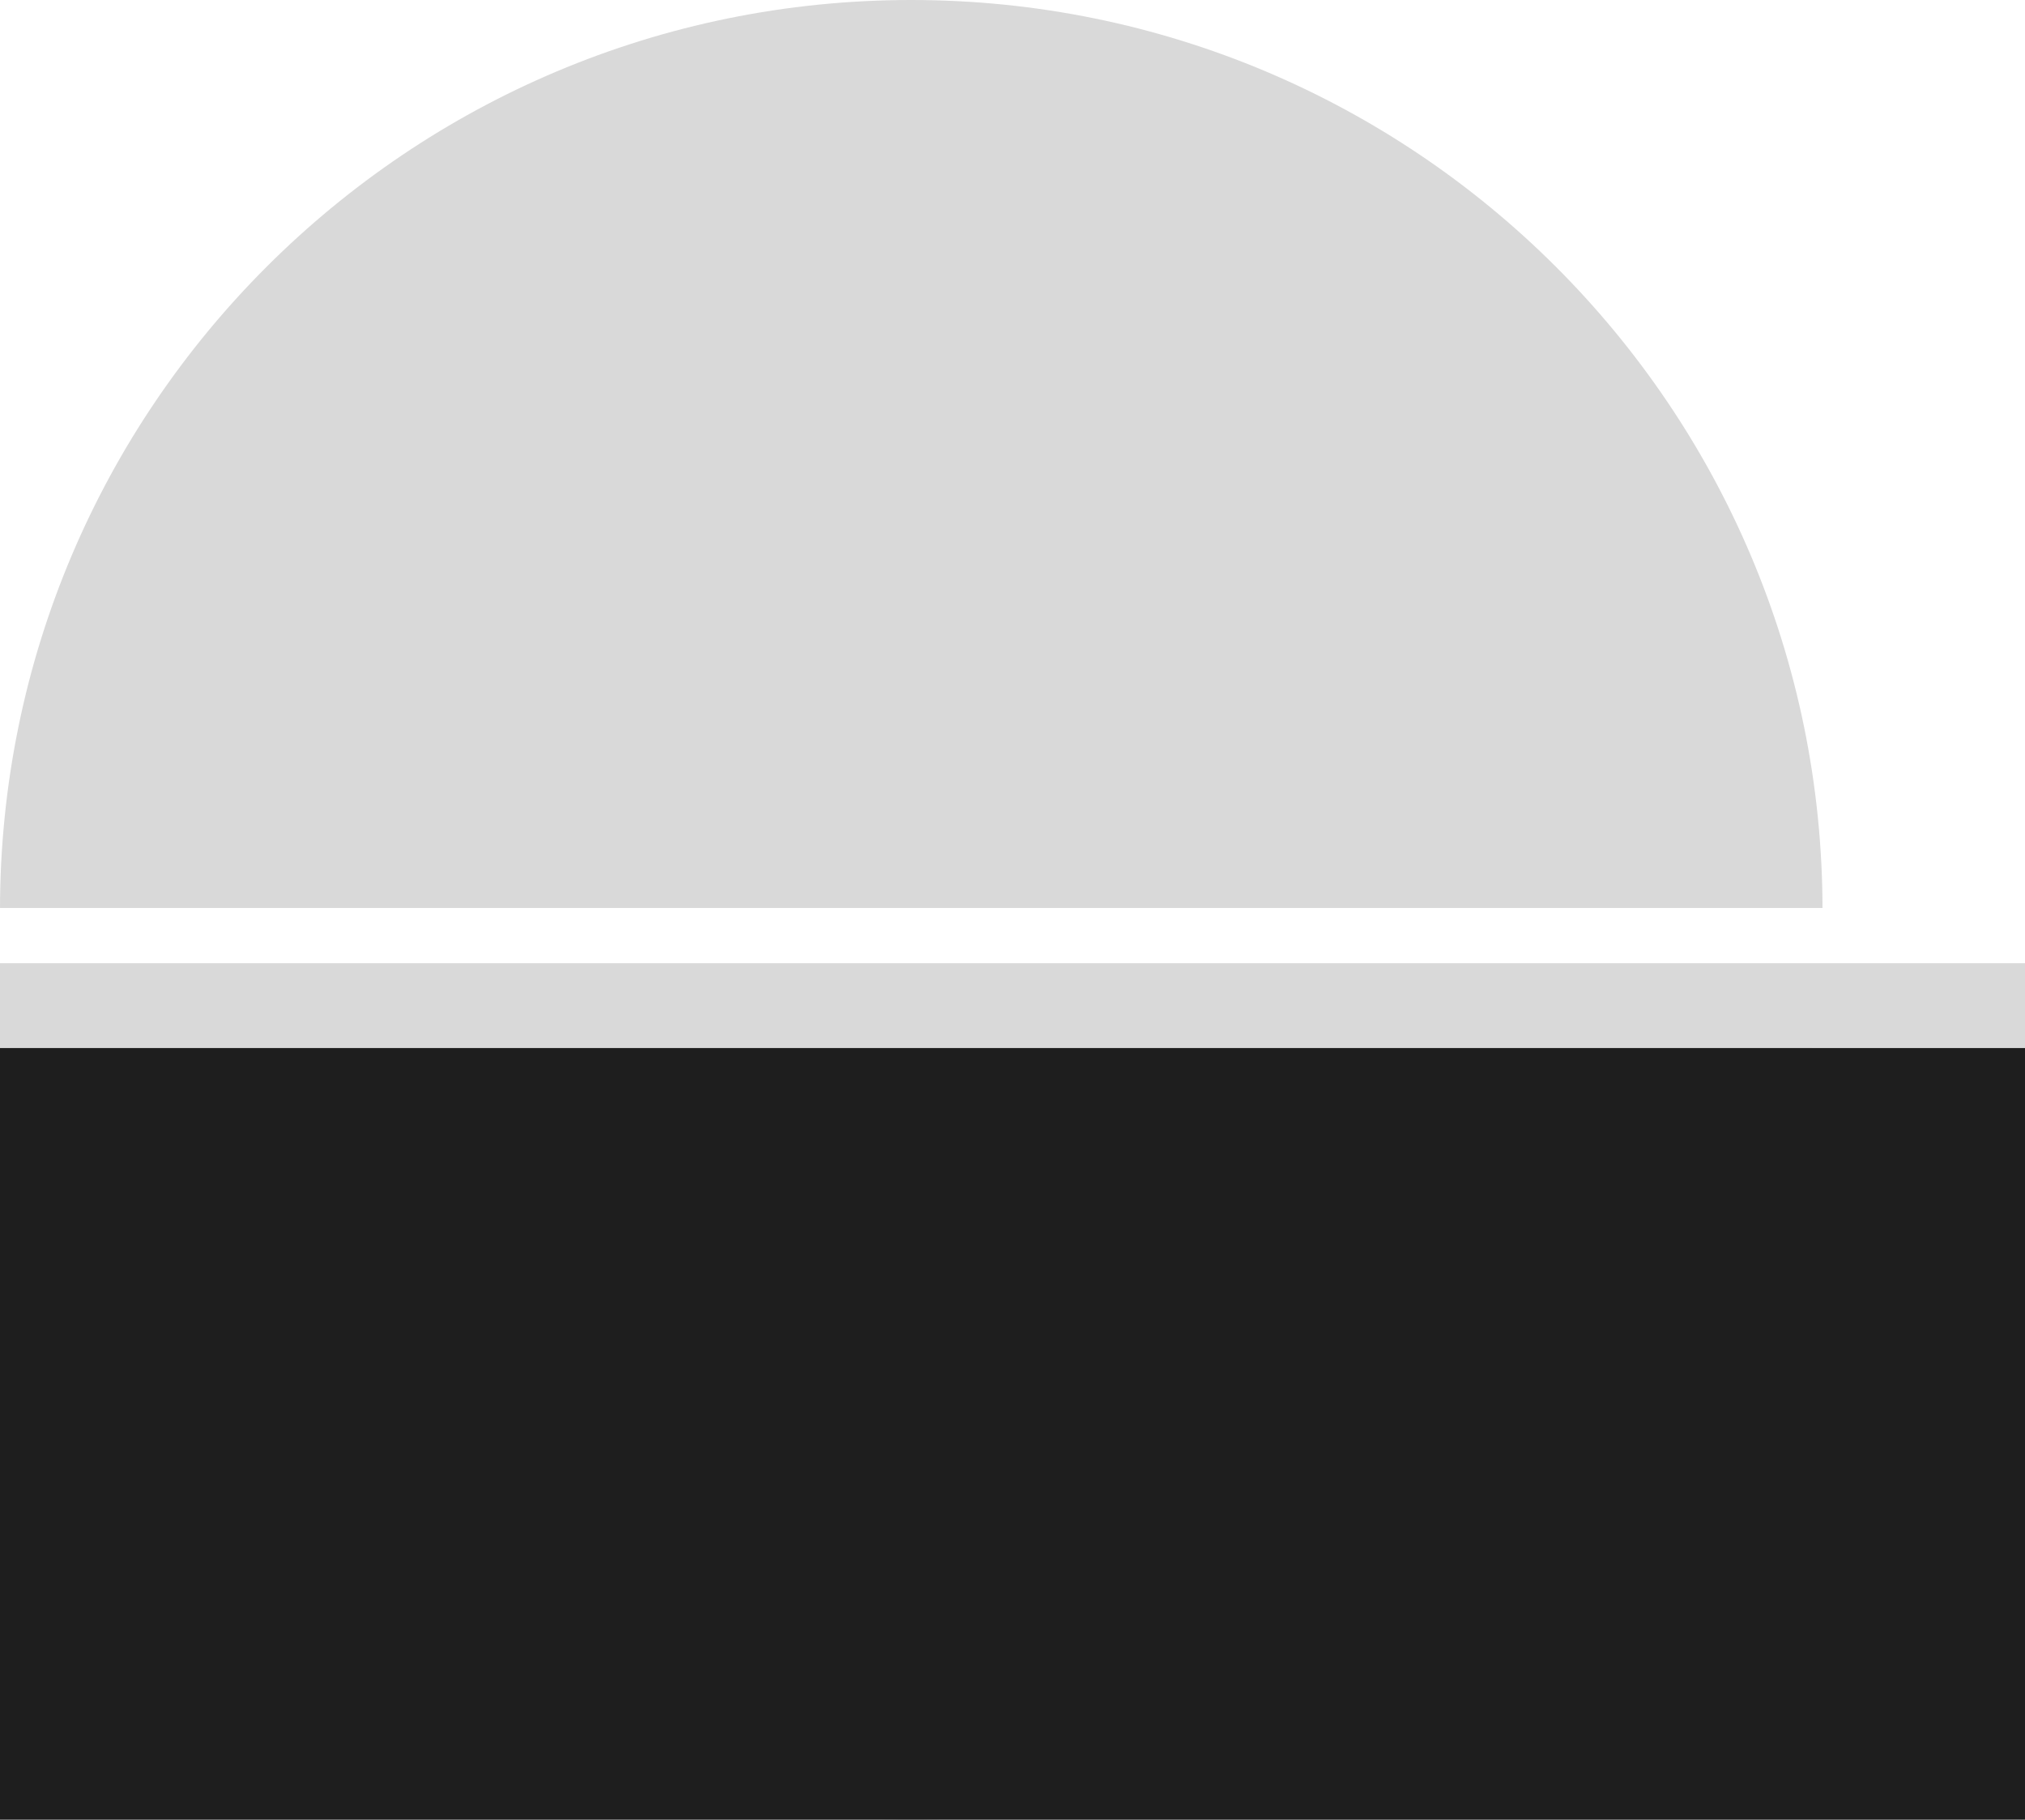
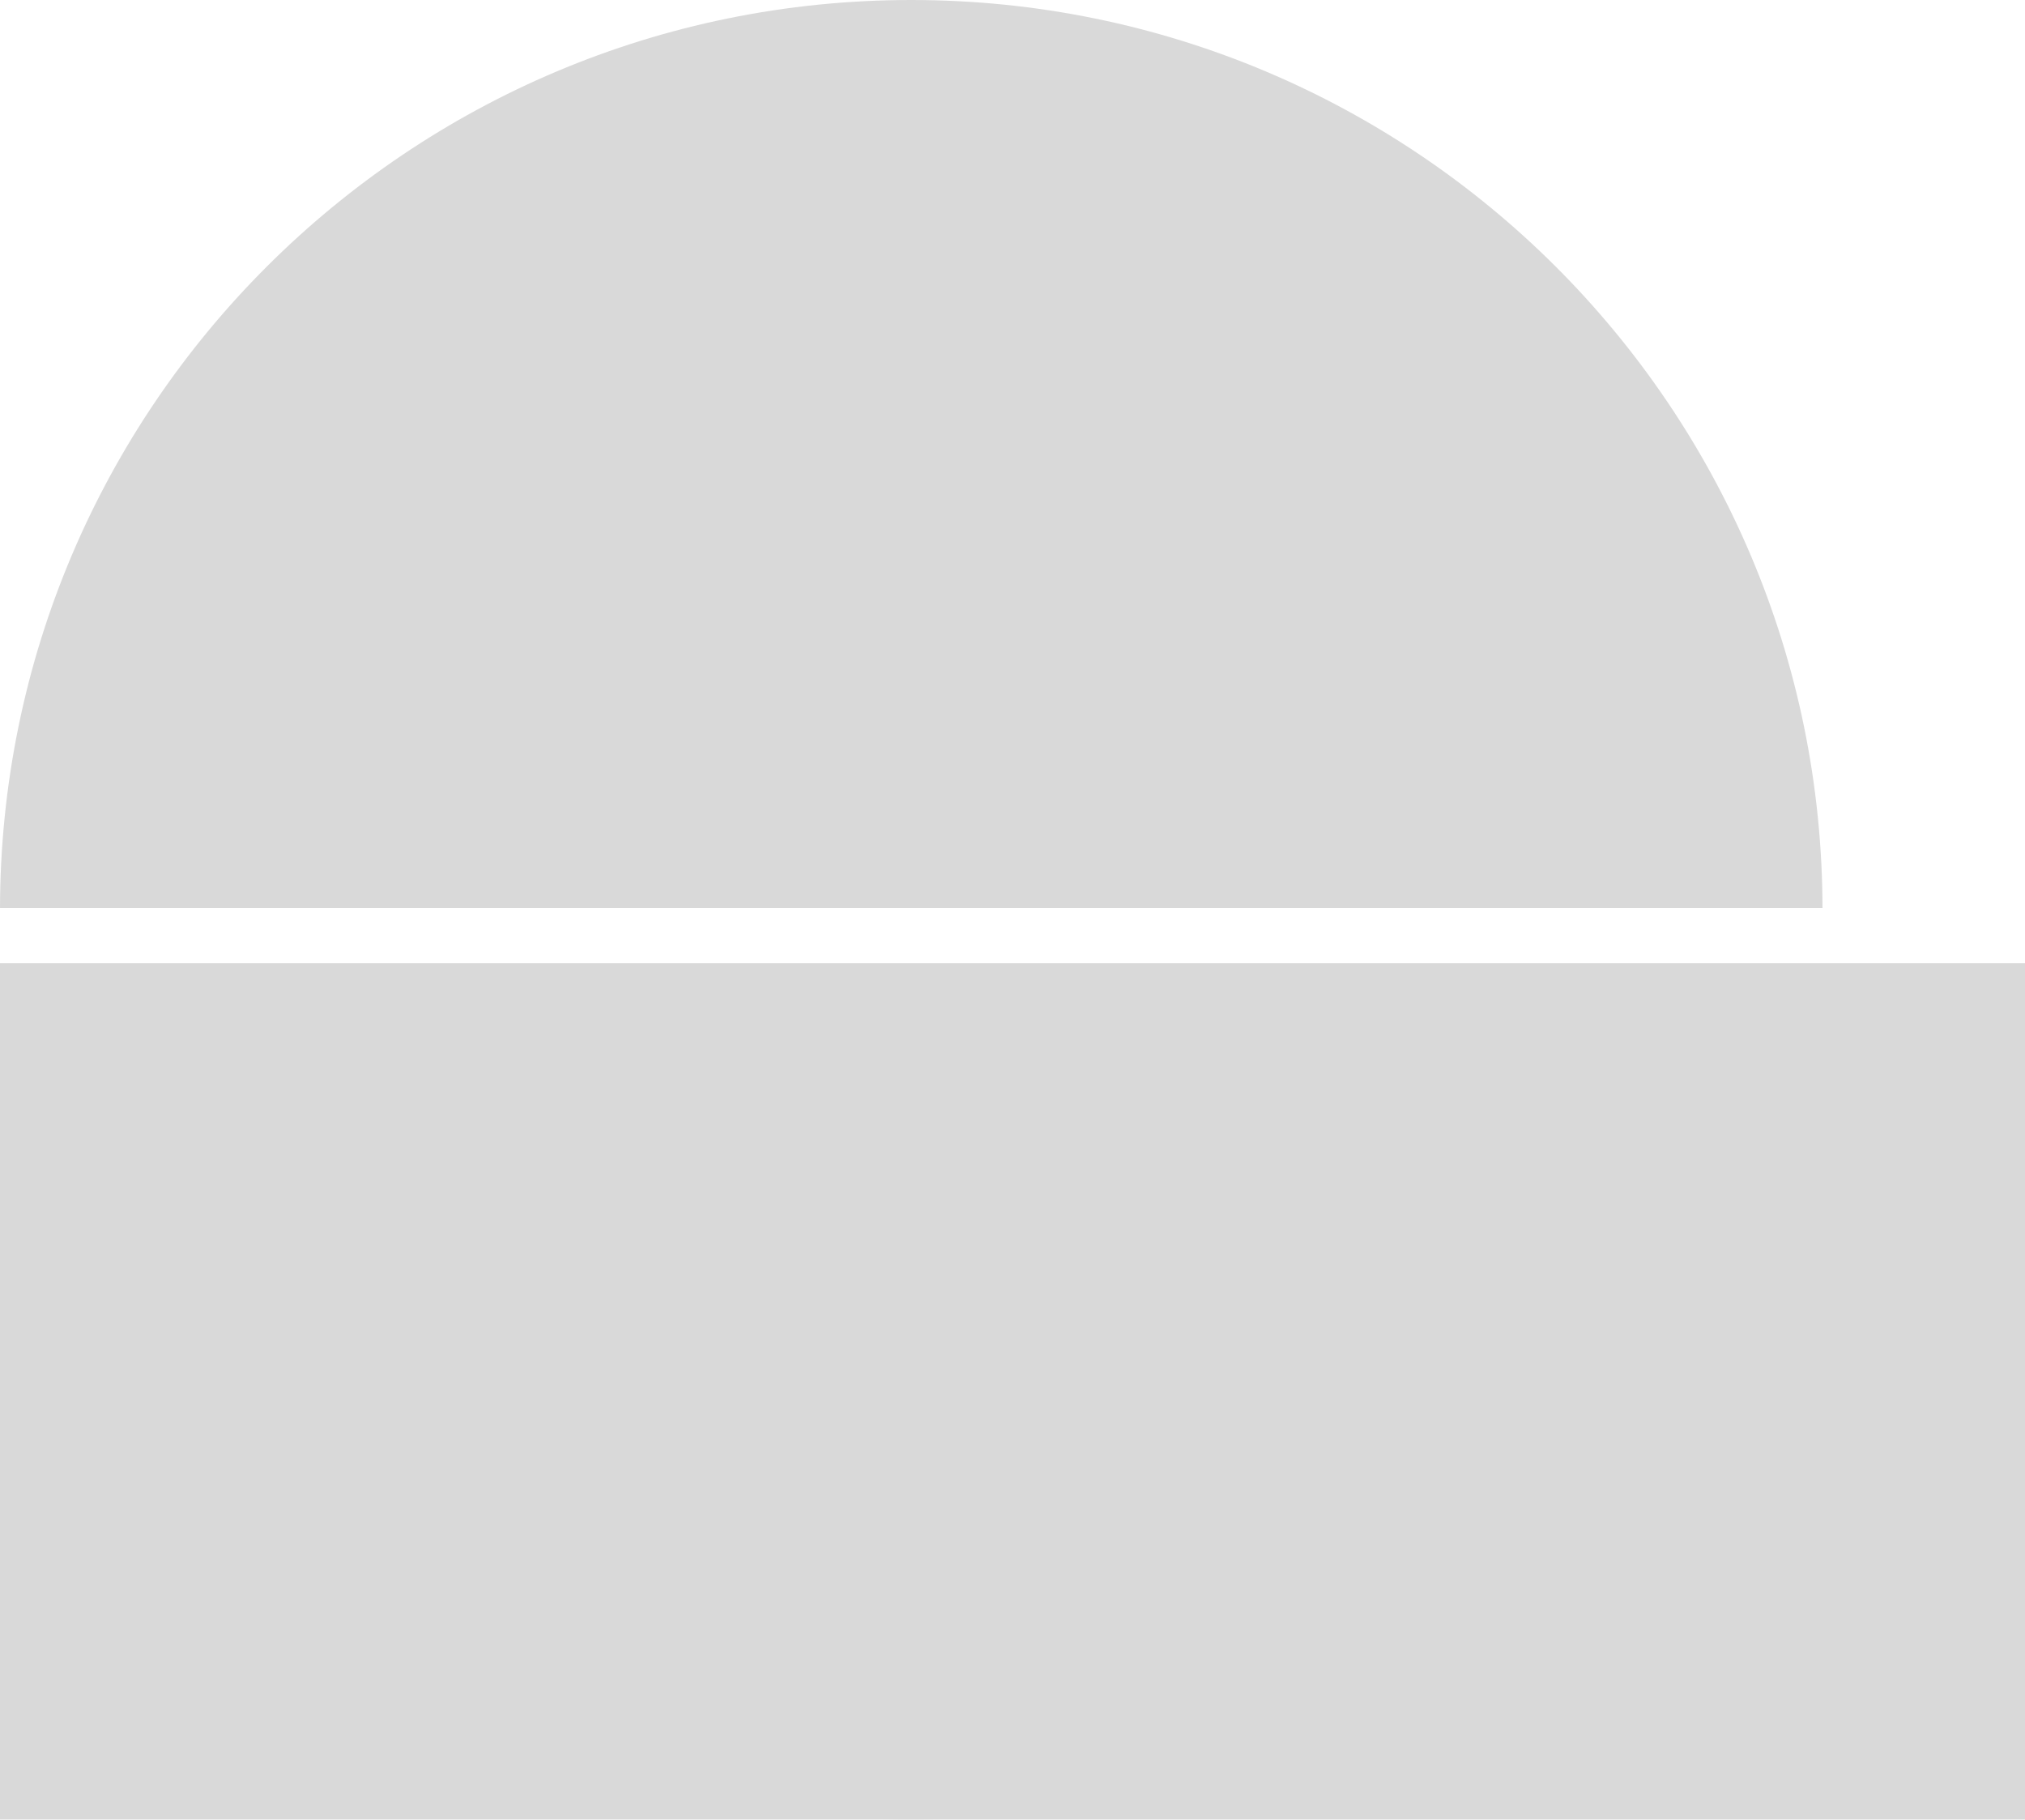
<svg xmlns="http://www.w3.org/2000/svg" width="740" height="665" viewBox="0 0 740 665" fill="none">
  <ellipse cx="333.001" cy="332.5" rx="333.001" ry="332.5" fill="#D9D9D9" />
  <g filter="url(#filter0_i_8_128)">
-     <rect y="332" width="740" height="51" fill="#D9D9D9" />
+     <rect y="332" width="740" height="333" fill="#D9D9D9" />
  </g>
-   <rect y="383" width="740" height="282" fill="#1E1E1E" />
  <defs>
-     <filter id="filter0_i_8_128" x="0" y="332" width="740" height="51" filterUnits="userSpaceOnUse" color-interpolation-filters="sRGB">
+     <filter id="filter0_i_8_128" x="0" y="332" width="740" height="333" filterUnits="userSpaceOnUse" color-interpolation-filters="sRGB">
      <feFlood flood-opacity="0" result="BackgroundImageFix" />
      <feBlend mode="normal" in="SourceGraphic" in2="BackgroundImageFix" result="shape" />
      <feColorMatrix in="SourceAlpha" type="matrix" values="0 0 0 0 0 0 0 0 0 0 0 0 0 0 0 0 0 0 127 0" result="hardAlpha" />
      <feOffset dy="20" />
      <feComposite in2="hardAlpha" operator="arithmetic" k2="-1" k3="1" />
      <feColorMatrix type="matrix" values="0 0 0 0 1 0 0 0 0 1 0 0 0 0 1 0 0 0 1 0" />
      <feBlend mode="normal" in2="shape" result="effect1_innerShadow_8_128" />
    </filter>
  </defs>
</svg>
